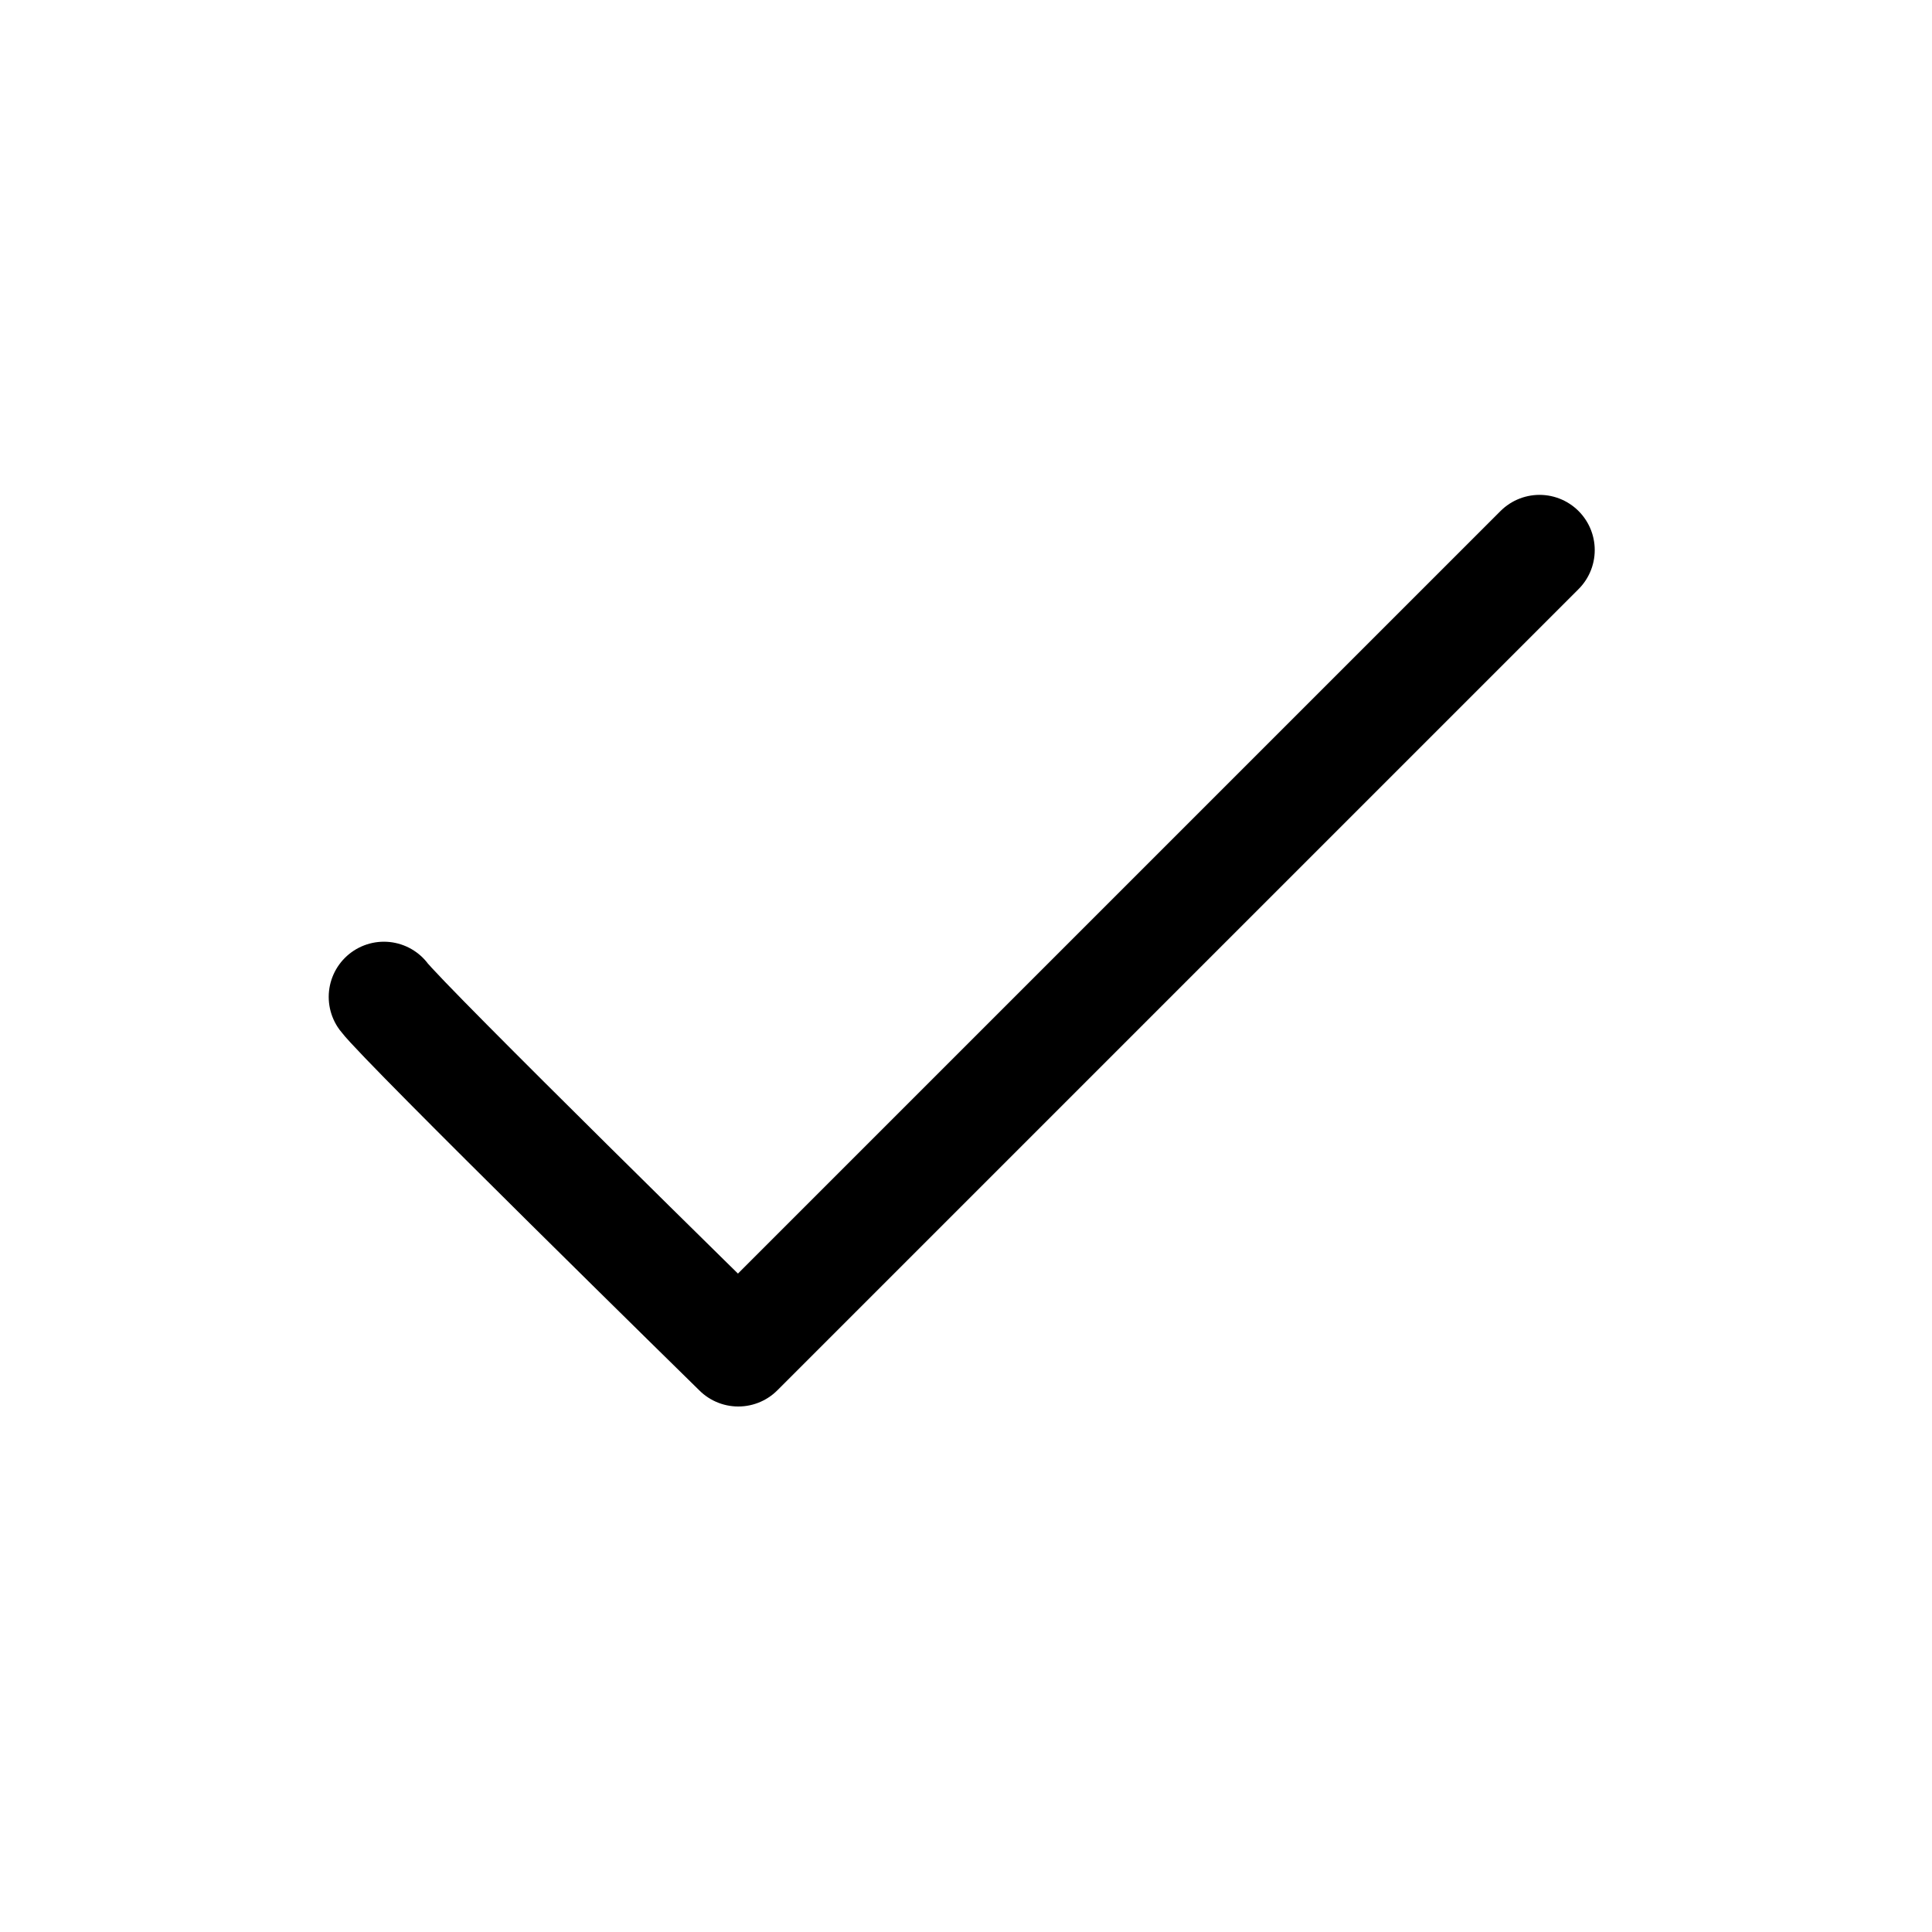
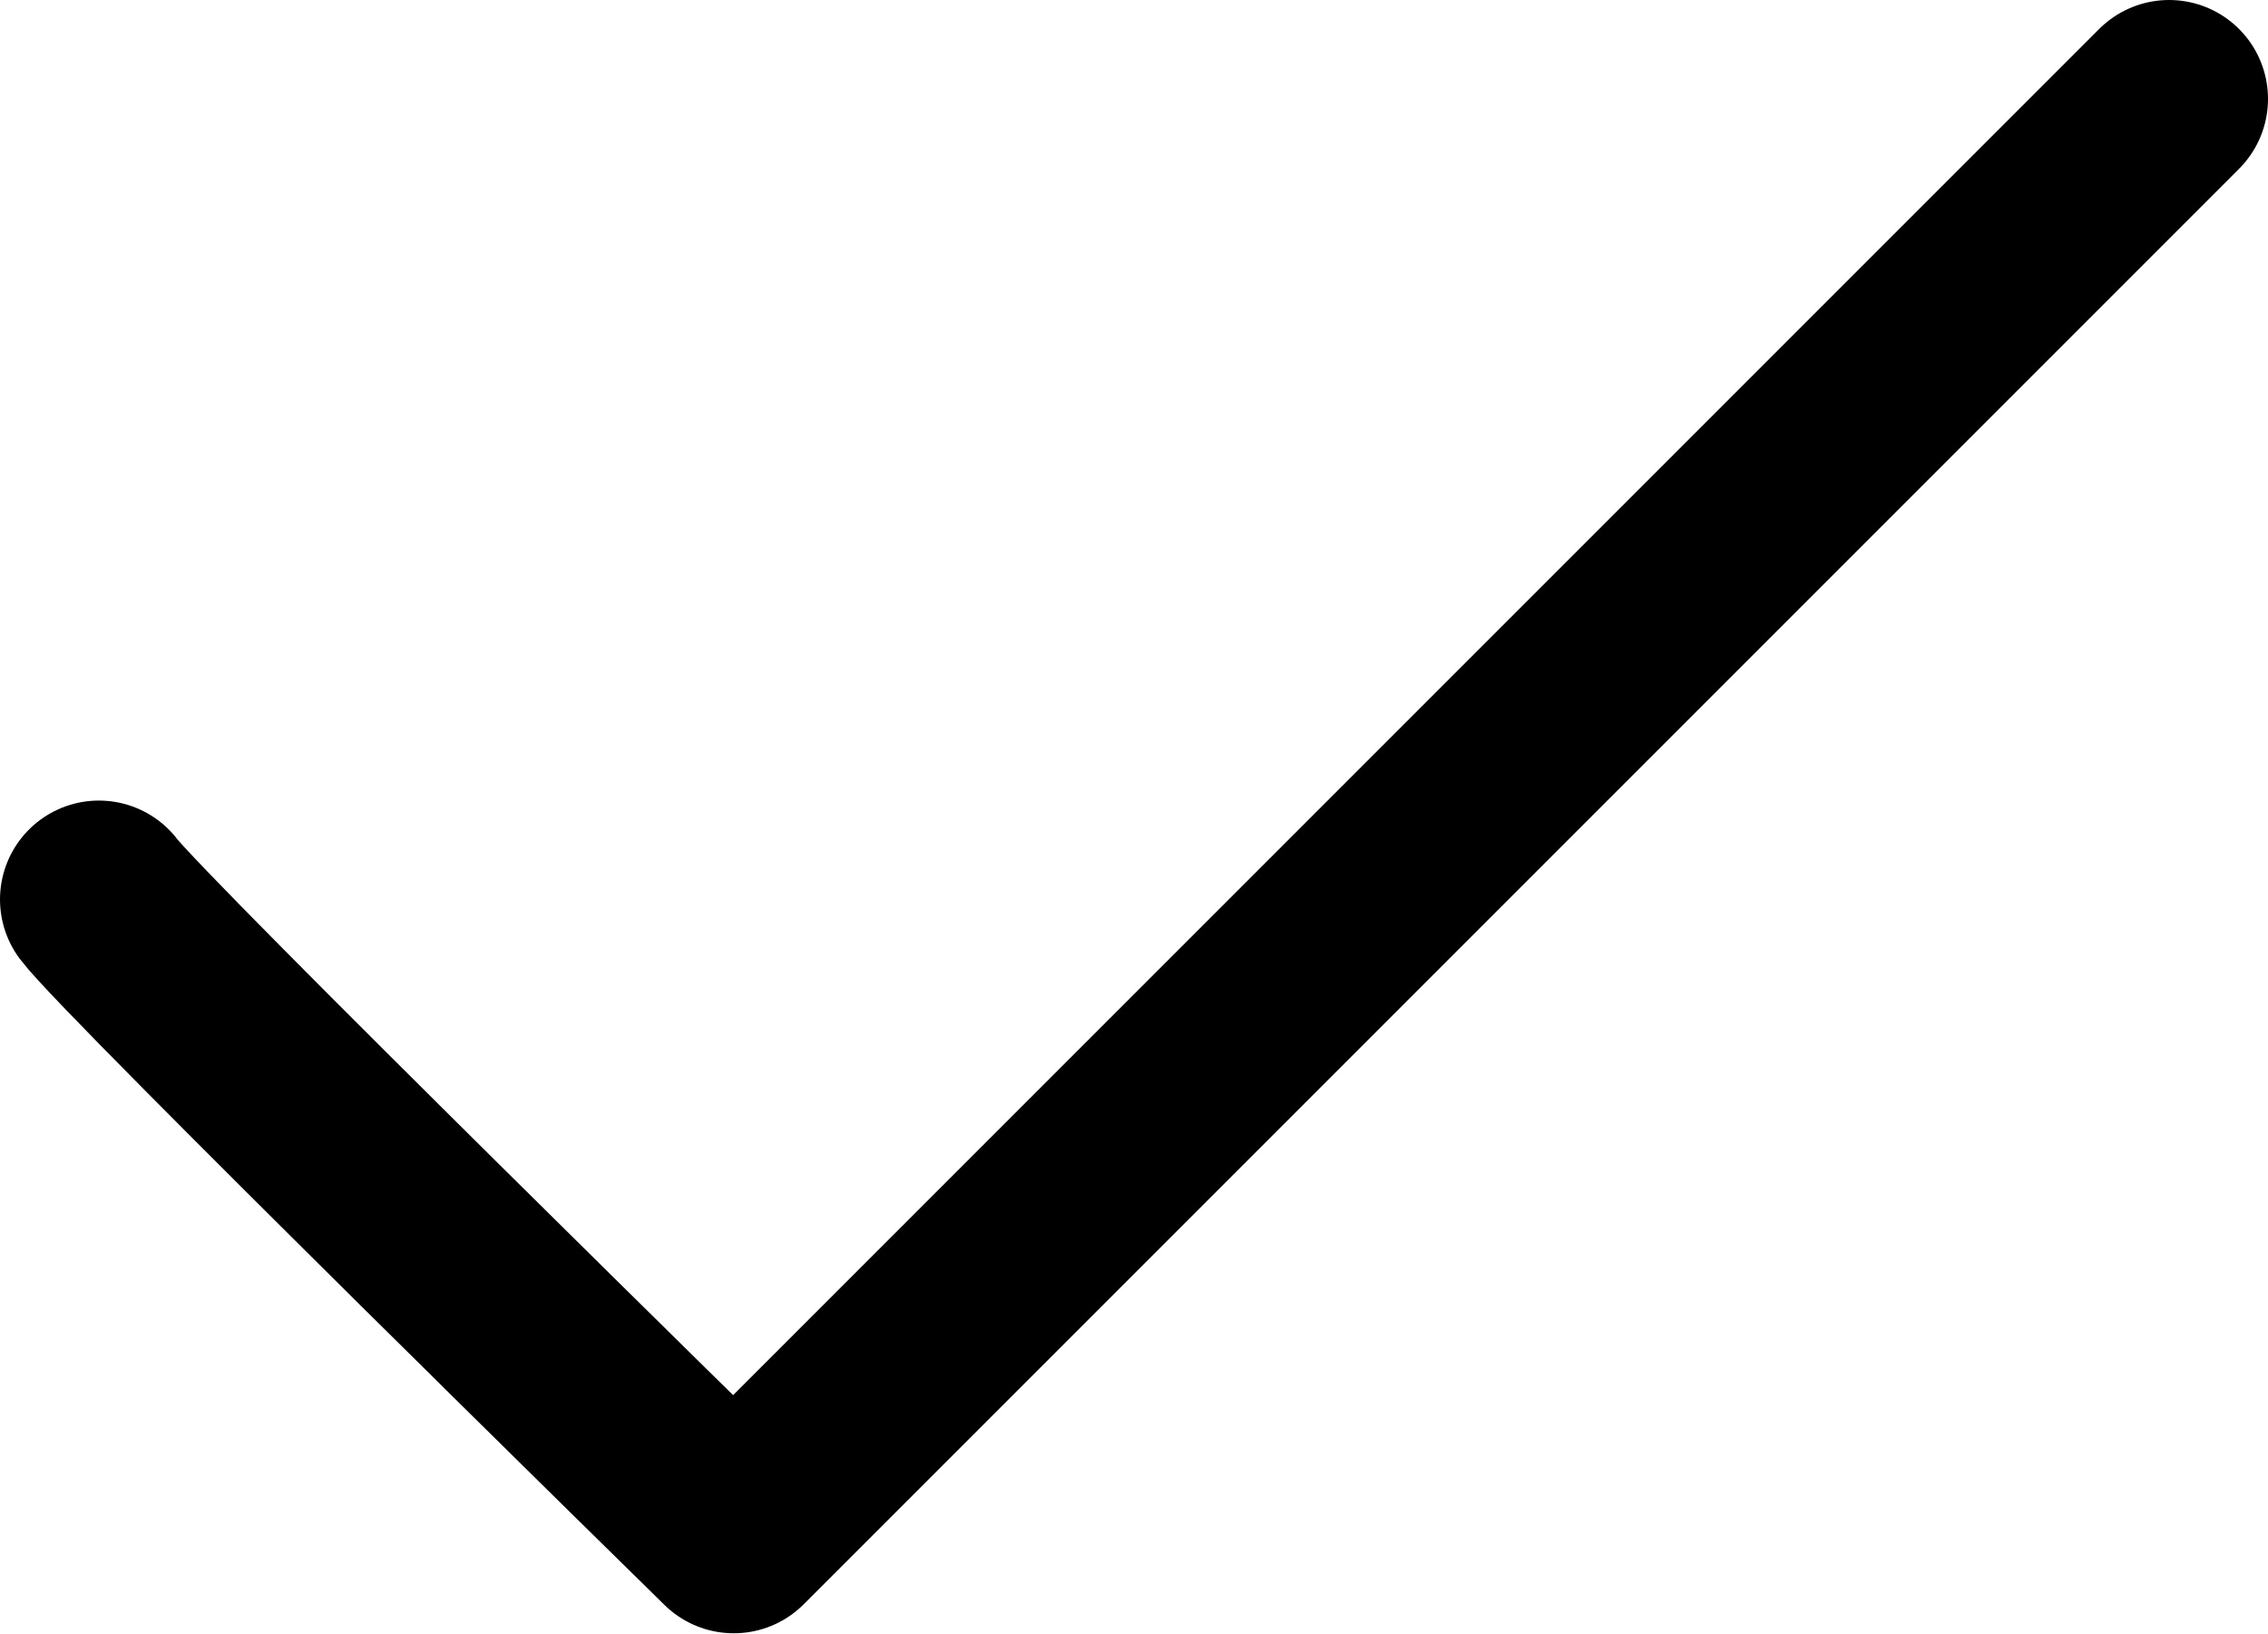
- <svg xmlns="http://www.w3.org/2000/svg" id="Ebene_2" viewBox="0 0 70 70">
-   <defs>
-     <style>.cls-1{fill:none;stroke:#000;stroke-linecap:round;stroke-linejoin:round;stroke-width:4px;}</style>
+ <svg xmlns="http://www.w3.org/2000/svg" id="Ebene_2" viewBox="0 0 45.87 33.03" version="1.1" width="45.87" height="33.03">
+   <defs id="defs1">
+     <style id="style1">.cls-1{fill:none;stroke:#000;stroke-linecap:round;stroke-linejoin:round;stroke-width:4px;}</style>
  </defs>
-   <path class="cls-1" d="M13.91,36.12c.72.96,12.84,12.84,12.84,12.84l29.03-29.03" />
+   <path class="cls-1" d="m 2,18.19 c 0.72,0.96 12.84,12.84 12.84,12.84 L 43.87,2" id="path1" />
</svg>
